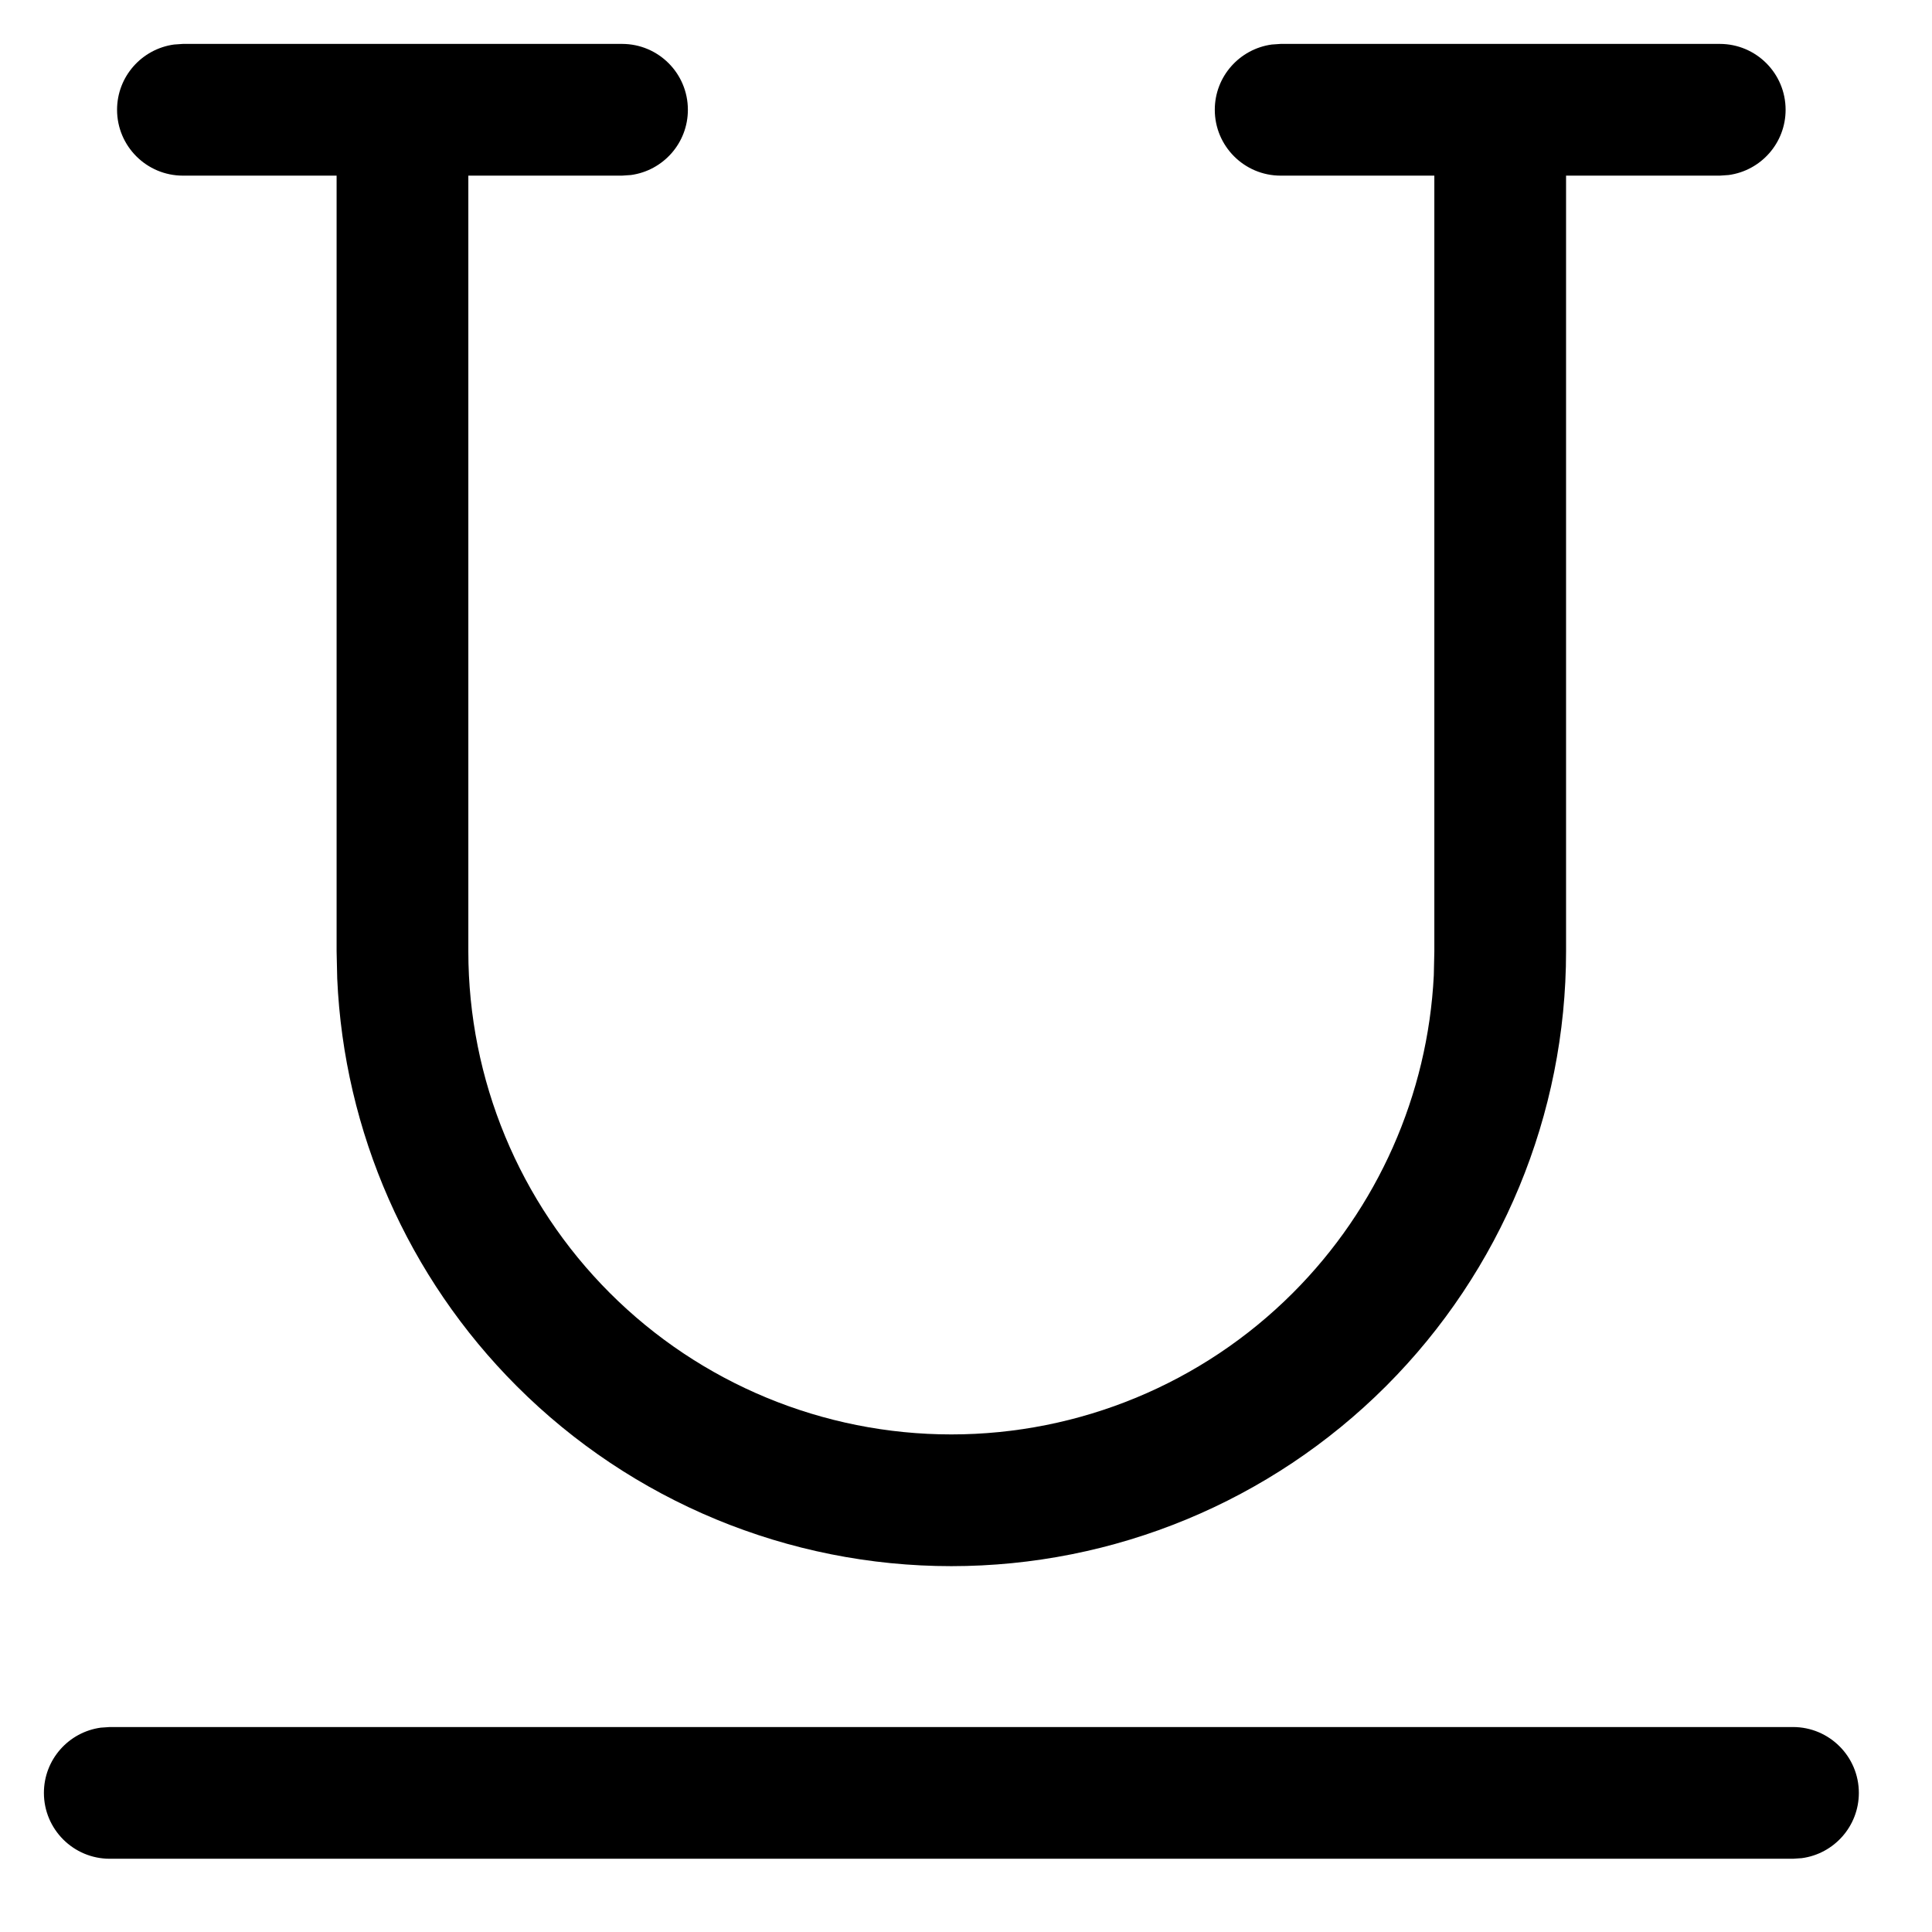
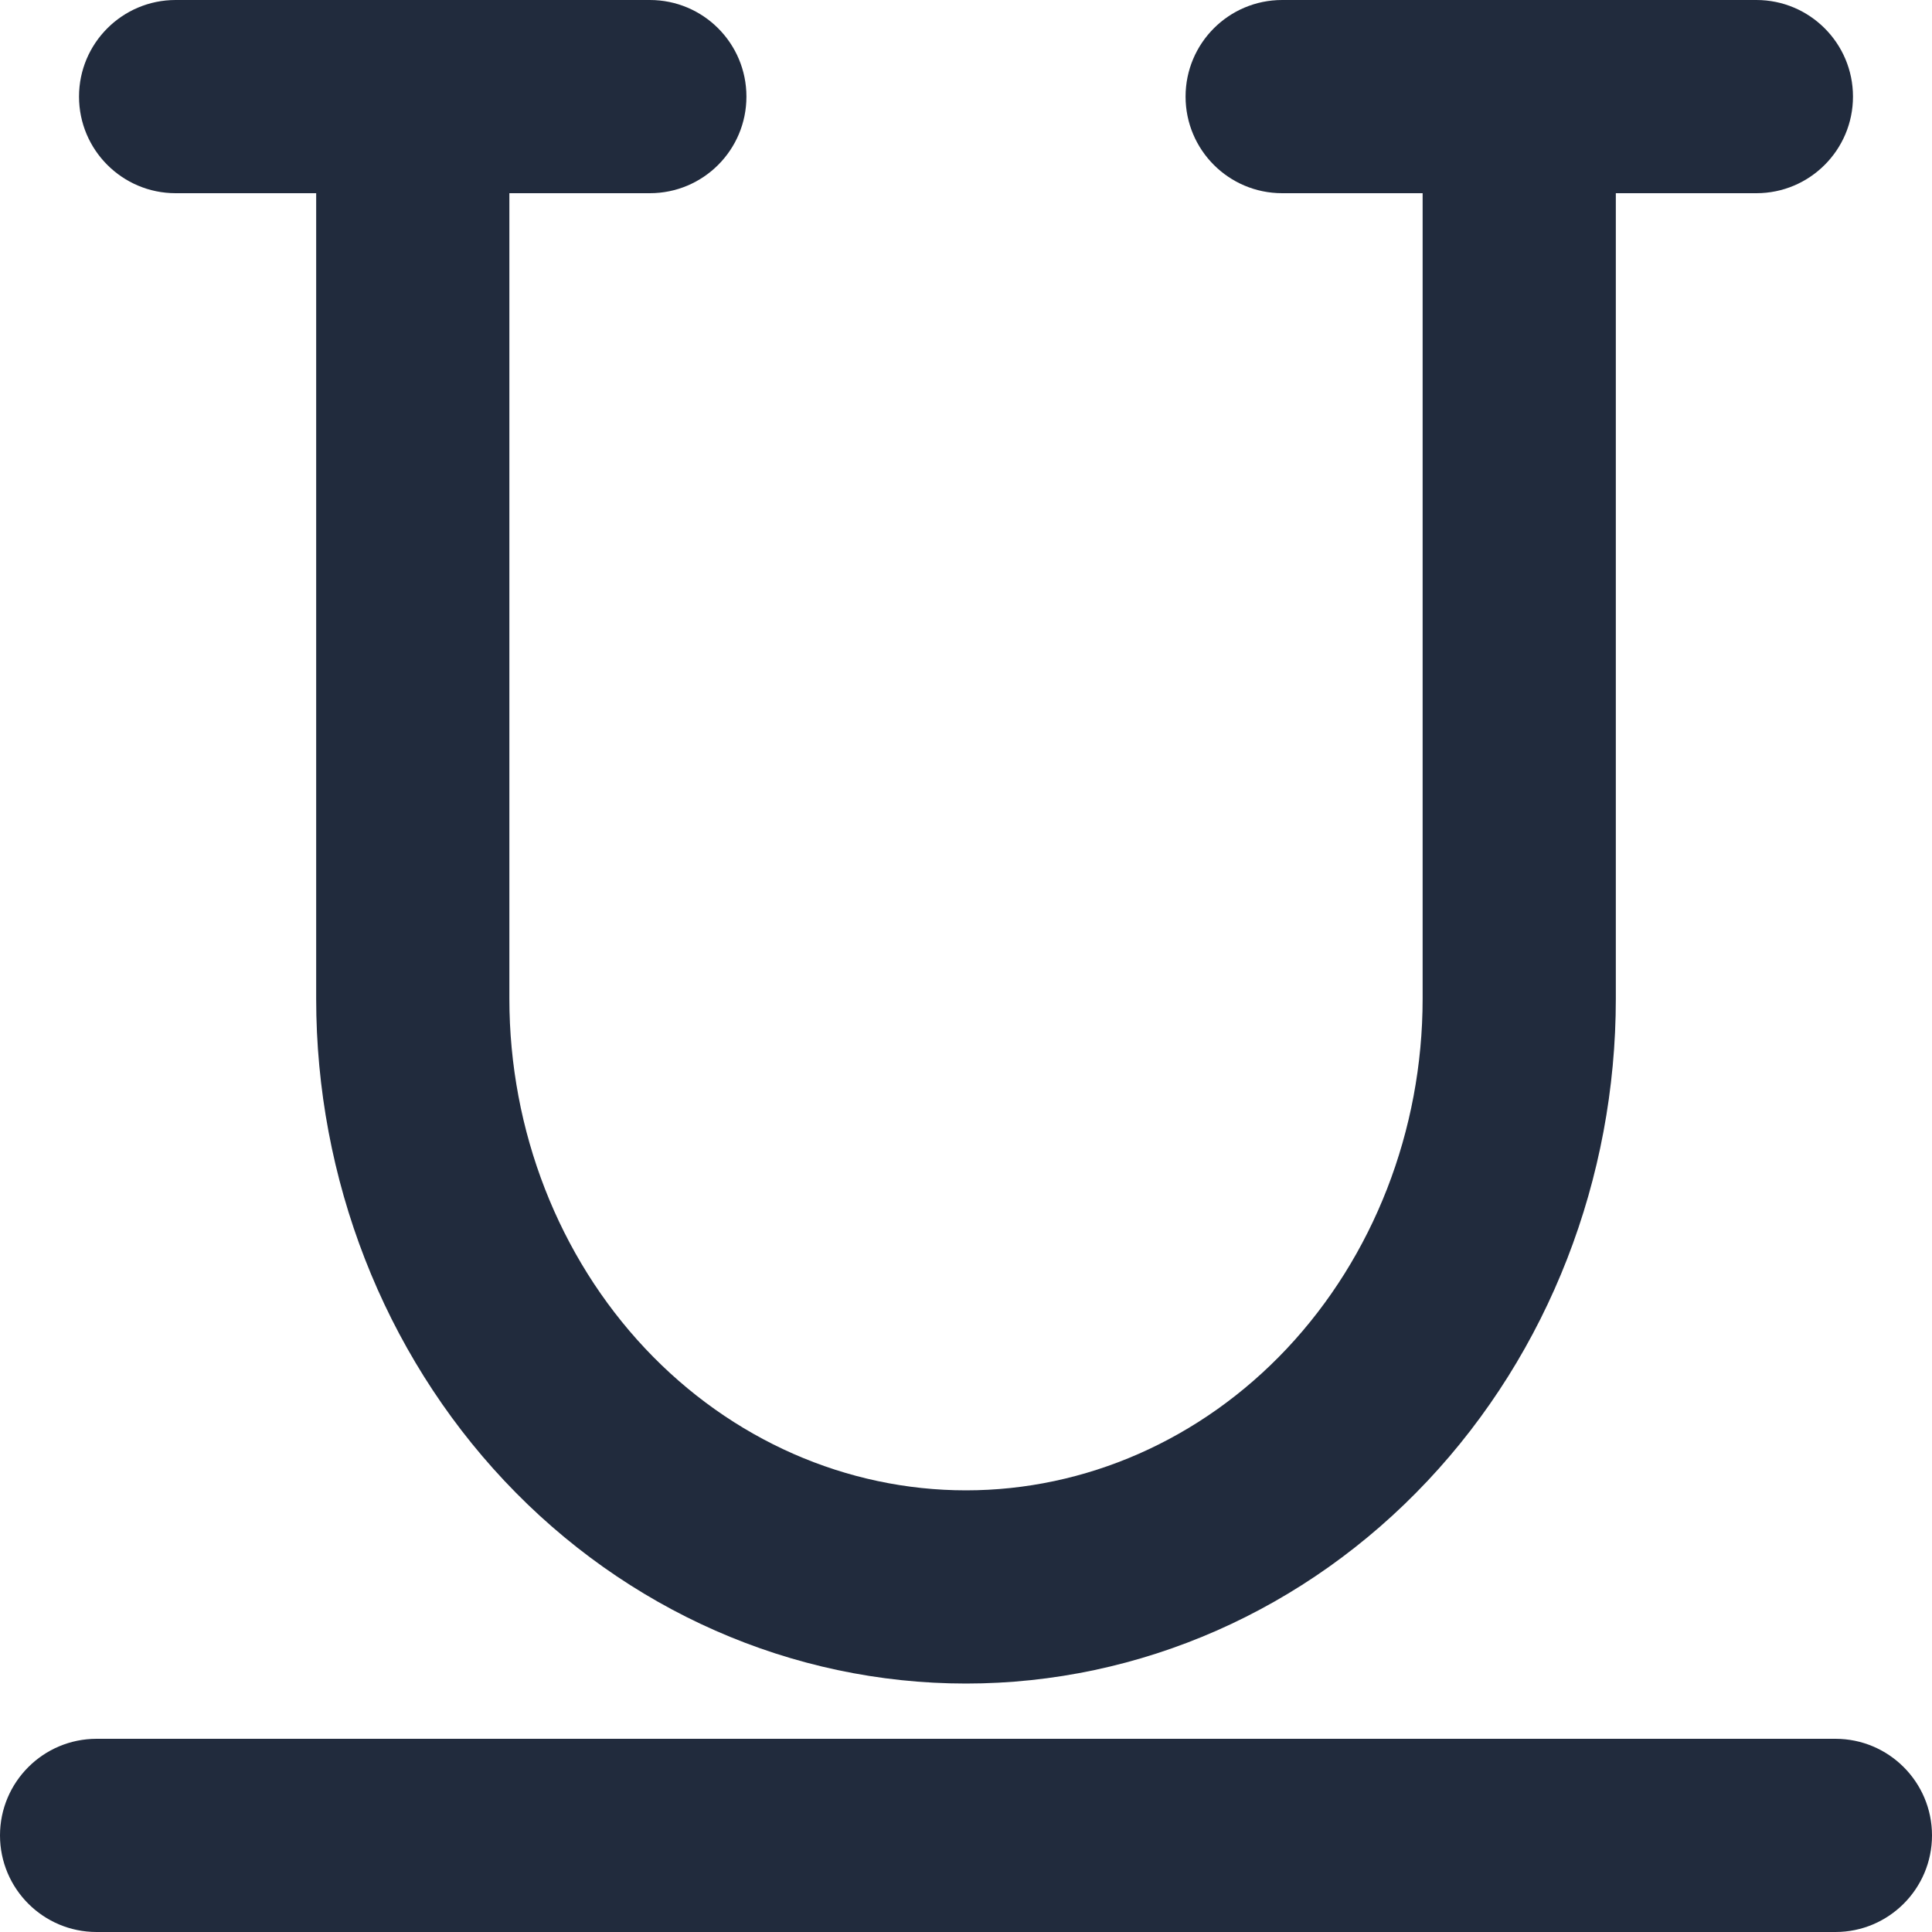
- <svg xmlns="http://www.w3.org/2000/svg" width="22" height="22" viewBox="0 0 22 22" fill="none">
-   <path fill-rule="evenodd" clip-rule="evenodd" d="M7.083 0.5C7.498 0.5 7.833 0.836 7.833 1.25C7.833 1.63 7.551 1.943 7.185 1.993L7.083 2H5.333V10.834C5.333 12.293 5.913 13.692 6.944 14.723C7.976 15.755 9.375 16.334 10.833 16.334C12.292 16.334 13.691 15.755 14.722 14.723C15.689 13.756 16.259 12.466 16.327 11.107L16.333 10.834V2H14.583C14.169 2 13.833 1.664 13.833 1.25C13.833 0.87 14.116 0.557 14.482 0.507L14.583 0.5H19.583C19.998 0.5 20.333 0.836 20.333 1.25C20.333 1.63 20.051 1.943 19.685 1.993L19.583 2H17.833V10.834C17.833 12.691 17.096 14.471 15.783 15.784C14.47 17.097 12.69 17.834 10.833 17.834C8.977 17.834 7.196 17.097 5.884 15.784C4.644 14.544 3.917 12.887 3.84 11.143L3.833 10.834V2H2.083C1.669 2 1.333 1.664 1.333 1.25C1.333 0.87 1.616 0.557 1.982 0.507L2.083 0.5H7.083ZM21.167 20.416C21.167 20.002 20.831 19.666 20.417 19.666H1.25L1.148 19.673C0.782 19.723 0.5 20.036 0.5 20.416C0.5 20.83 0.836 21.166 1.25 21.166H20.417L20.518 21.159C20.884 21.11 21.167 20.796 21.167 20.416Z" fill="black" />
+ <svg xmlns="http://www.w3.org/2000/svg" width="20" height="20" viewBox="0 0 20 20" fill="none">
+   <path fill-rule="evenodd" clip-rule="evenodd" d="M6.727 2H5.273V10.338C5.273 11.707 5.785 13.009 6.679 13.96C7.571 14.908 8.767 15.428 10 15.428C11.233 15.428 12.43 14.908 13.322 13.96C14.215 13.009 14.727 11.707 14.727 10.338V2H13.273C12.72 2 12.273 1.552 12.273 1C12.273 0.448 12.72 0 13.273 0H15.727H18.182C18.734 0 19.182 0.448 19.182 1C19.182 1.552 18.734 2 18.182 2H16.727V10.338C16.727 12.2 16.033 13.996 14.778 15.33C13.522 16.666 11.805 17.428 10 17.428C8.196 17.428 6.478 16.666 5.222 15.33C3.968 13.996 3.273 12.2 3.273 10.338V2H1.818C1.266 2 0.818 1.552 0.818 1C0.818 0.448 1.266 0 1.818 0H4.273H6.727C7.28 0 7.727 0.448 7.727 1C7.727 1.552 7.28 2 6.727 2ZM1 18C0.448 18 0 18.448 0 19C0 19.552 0.448 20 1 20H19C19.552 20 20 19.552 20 19C20 18.448 19.552 18 19 18H1Z" fill="#212B3D" />
</svg>
